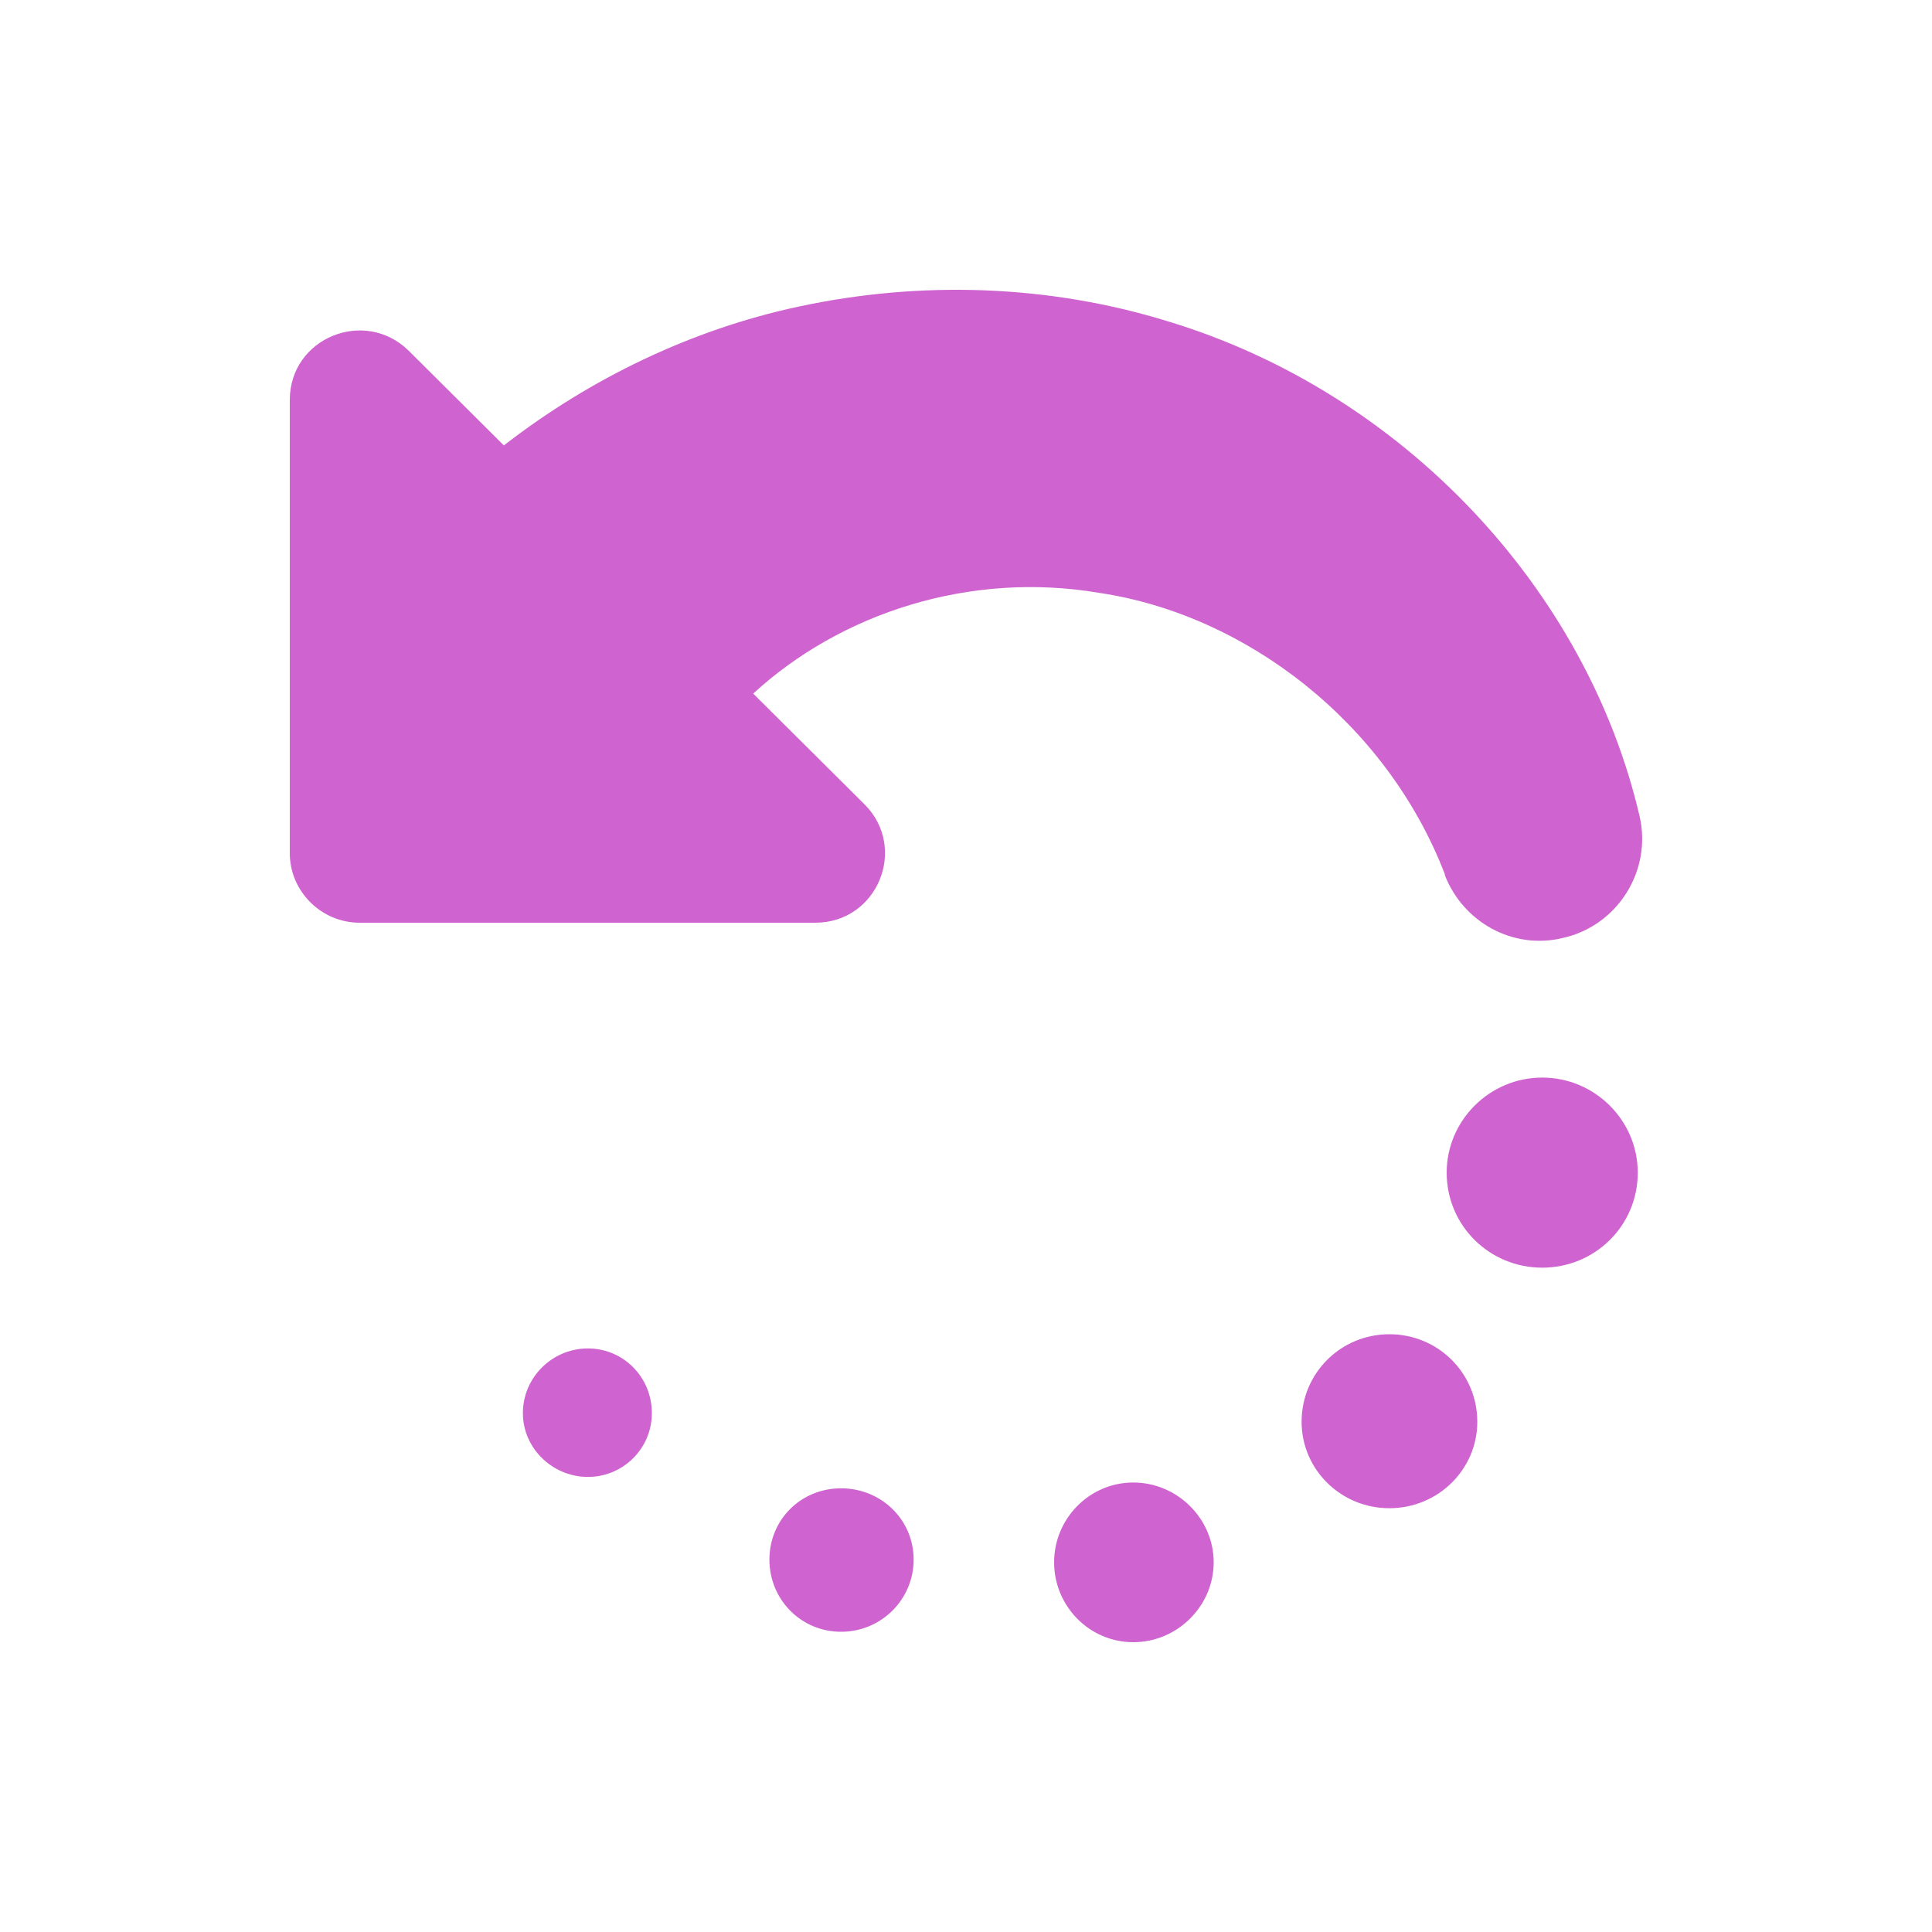
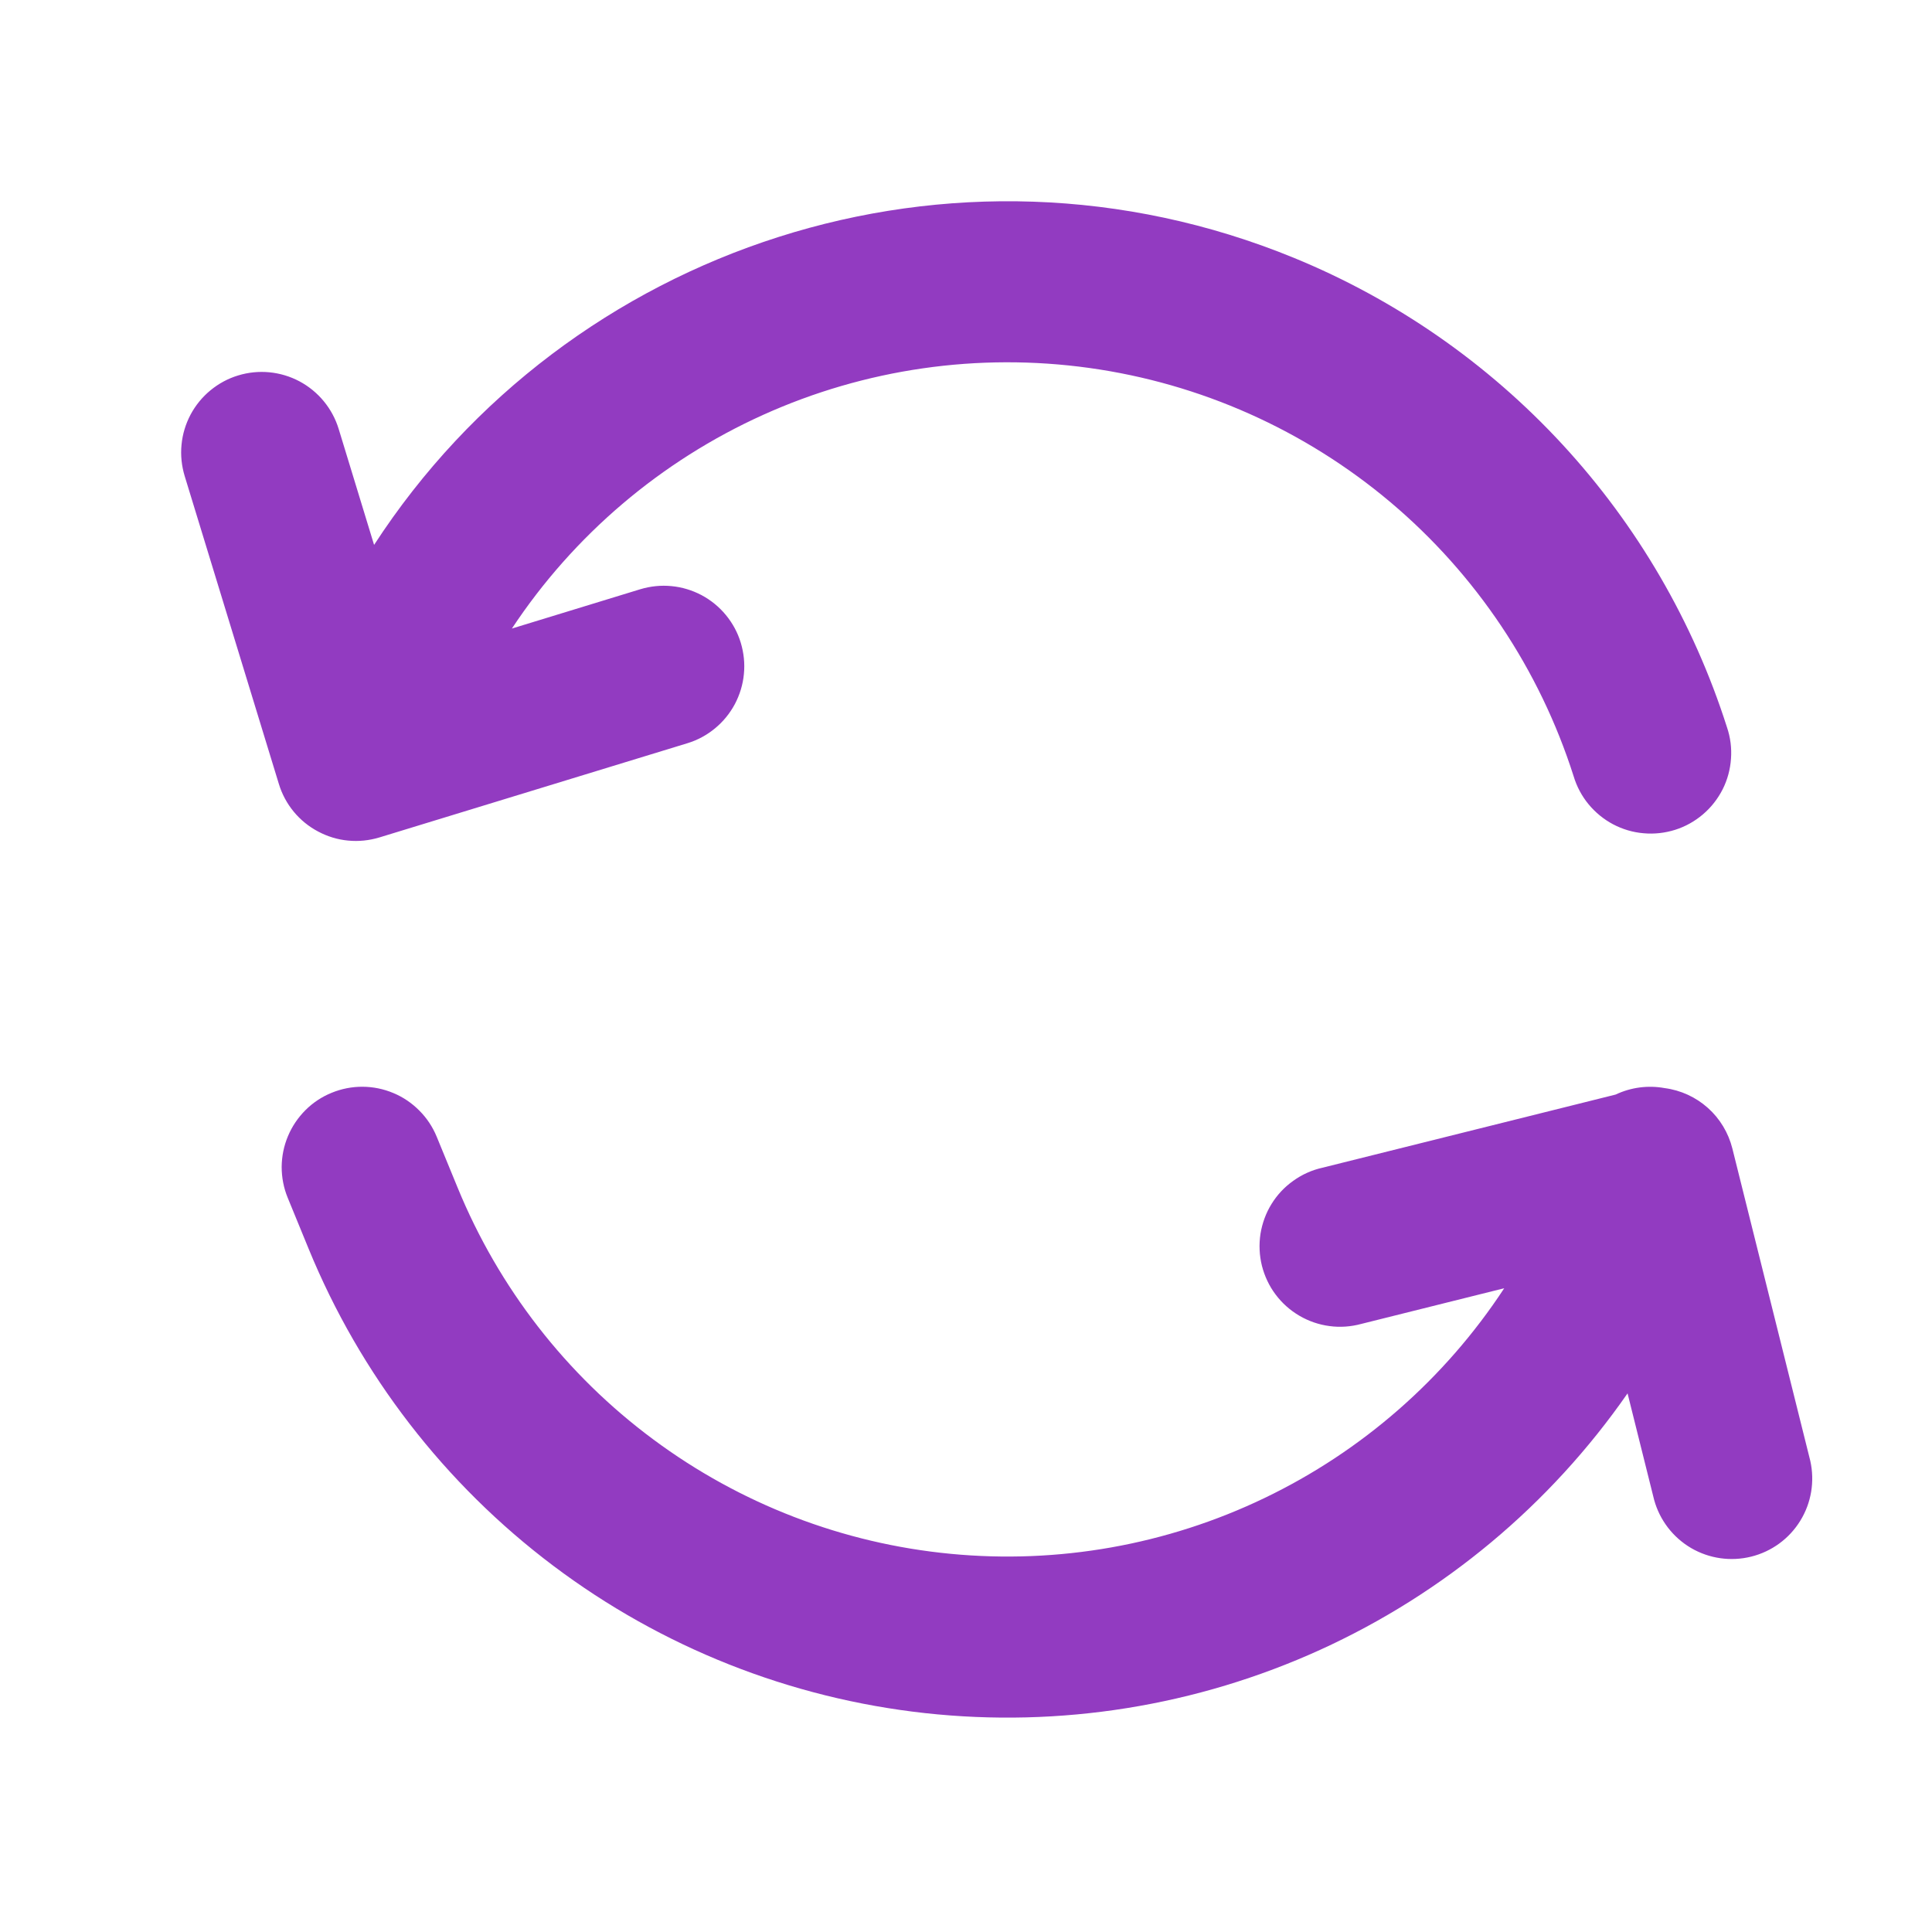
- <svg xmlns="http://www.w3.org/2000/svg" width="20px" height="20px" viewBox="0 0 20 20" version="1.1">
-   <defs />
-   <g id="Page-1" stroke="none" stroke-width="1" fill="none" fill-rule="evenodd">
-     <g id="reverse" fill="#CF63CF">
-       <path d="M6.748,14.629 C6.748,14.993 6.452,15.289 6.086,15.289 C5.72,15.289 5.413,14.993 5.413,14.629 C5.413,14.255 5.72,13.959 6.086,13.959 C6.452,13.959 6.748,14.255 6.748,14.629 Z M11.377,6.137 C10.041,5.911 8.707,6.344 7.797,7.18 L8.954,8.331 C9.399,8.783 9.083,9.552 8.439,9.552 L3.723,9.552 C3.326,9.552 3,9.227 3,8.833 L3,4.14 C3,3.499 3.772,3.185 4.227,3.627 L5.216,4.611 C6.116,3.913 7.163,3.411 8.262,3.175 C9.538,2.9 10.862,2.949 12.079,3.323 C14.531,4.061 16.429,6.108 16.973,8.45 C17.103,9.011 16.747,9.581 16.182,9.709 C15.658,9.837 15.145,9.542 14.957,9.06 L14.957,9.05 C14.354,7.484 12.9,6.363 11.377,6.137 Z M9.458,16.145 C9.458,16.558 9.122,16.892 8.707,16.892 C8.291,16.892 7.965,16.558 7.965,16.145 C7.965,15.731 8.291,15.407 8.707,15.407 C9.122,15.407 9.458,15.731 9.458,16.145 Z M15.293,14.718 C15.293,15.21 14.888,15.613 14.383,15.613 C13.878,15.613 13.474,15.21 13.474,14.718 C13.474,14.216 13.878,13.812 14.383,13.812 C14.888,13.812 15.293,14.216 15.293,14.718 Z M16.954,12.139 C16.954,12.69 16.509,13.123 15.965,13.123 C15.421,13.123 14.976,12.69 14.976,12.139 C14.976,11.598 15.421,11.155 15.965,11.155 C16.509,11.155 16.954,11.598 16.954,12.139 Z M12.564,16.173 C12.564,16.626 12.187,17 11.732,17 C11.277,17 10.912,16.626 10.912,16.173 C10.912,15.721 11.277,15.347 11.732,15.347 C12.187,15.347 12.564,15.721 12.564,16.173 Z" id="Combined-Shape" />
-     </g>
-   </g>
+ <svg xmlns="http://www.w3.org/2000/svg" width="24" height="24" viewBox="0 0 24 24" fill="none">
+   <path d="M6.359 7.808L7.953 7.32C8.079 7.282 8.211 7.268 8.341 7.281C8.472 7.293 8.599 7.332 8.715 7.393C8.831 7.455 8.934 7.539 9.017 7.64C9.101 7.742 9.164 7.858 9.202 7.984C9.24 8.11 9.254 8.242 9.241 8.372C9.229 8.503 9.19 8.63 9.129 8.746C9.067 8.862 8.983 8.965 8.882 9.048C8.78 9.132 8.664 9.195 8.538 9.233L4.713 10.403C4.587 10.441 4.455 10.455 4.324 10.442C4.194 10.43 4.067 10.391 3.951 10.329C3.835 10.268 3.732 10.184 3.648 10.082C3.565 9.981 3.502 9.864 3.464 9.738L2.294 5.913C2.256 5.787 2.242 5.655 2.255 5.525C2.267 5.394 2.306 5.267 2.367 5.151C2.429 5.035 2.513 4.932 2.614 4.849C2.716 4.765 2.832 4.702 2.958 4.664C3.212 4.586 3.486 4.613 3.72 4.737C3.954 4.862 4.129 5.074 4.207 5.328L4.647 6.769C7.055 3.06 11.832 1.465 16.073 3.203C17.341 3.723 18.48 4.514 19.41 5.522C20.339 6.529 21.037 7.728 21.453 9.034C21.496 9.16 21.513 9.293 21.503 9.425C21.494 9.558 21.459 9.687 21.399 9.806C21.339 9.924 21.256 10.03 21.155 10.116C21.054 10.202 20.937 10.268 20.81 10.308C20.683 10.348 20.55 10.363 20.418 10.351C20.285 10.34 20.157 10.302 20.039 10.24C19.922 10.178 19.818 10.093 19.733 9.99C19.649 9.888 19.586 9.769 19.548 9.642C19.125 8.315 18.336 7.135 17.272 6.238C16.207 5.341 14.911 4.763 13.532 4.571C12.153 4.379 10.748 4.581 9.479 5.154C8.21 5.727 7.127 6.647 6.359 7.808ZM18.686 16.003L16.911 16.446C16.782 16.481 16.648 16.491 16.516 16.473C16.384 16.456 16.257 16.412 16.142 16.345C16.026 16.277 15.926 16.188 15.846 16.081C15.766 15.975 15.709 15.853 15.676 15.724C15.644 15.594 15.638 15.46 15.658 15.328C15.679 15.197 15.725 15.07 15.795 14.957C15.865 14.843 15.957 14.745 16.066 14.668C16.174 14.59 16.297 14.535 16.427 14.506L20.07 13.597C20.26 13.507 20.473 13.479 20.68 13.517C20.879 13.543 21.066 13.629 21.216 13.763C21.365 13.896 21.471 14.072 21.52 14.267L22.488 18.147C22.545 18.402 22.501 18.669 22.364 18.891C22.227 19.114 22.008 19.274 21.754 19.337C21.501 19.4 21.233 19.362 21.007 19.23C20.782 19.098 20.617 18.883 20.548 18.631L20.218 17.309C19.255 18.695 17.936 19.795 16.401 20.494C14.865 21.193 13.169 21.465 11.492 21.281C9.815 21.097 8.218 20.464 6.871 19.449C5.523 18.434 4.474 17.074 3.834 15.513L3.574 14.879C3.524 14.758 3.499 14.627 3.499 14.496C3.5 14.365 3.526 14.235 3.577 14.114C3.628 13.992 3.702 13.883 3.795 13.79C3.888 13.697 3.999 13.624 4.12 13.575C4.366 13.474 4.641 13.475 4.886 13.578C5.007 13.628 5.117 13.703 5.209 13.796C5.302 13.889 5.375 13.999 5.425 14.121L5.685 14.754C6.195 15.998 7.034 17.079 8.114 17.88C9.193 18.682 10.47 19.174 11.808 19.302C13.146 19.431 14.494 19.192 15.706 18.61C16.918 18.029 17.949 17.127 18.686 16.003Z" fill="#923BC1" />
</svg>
